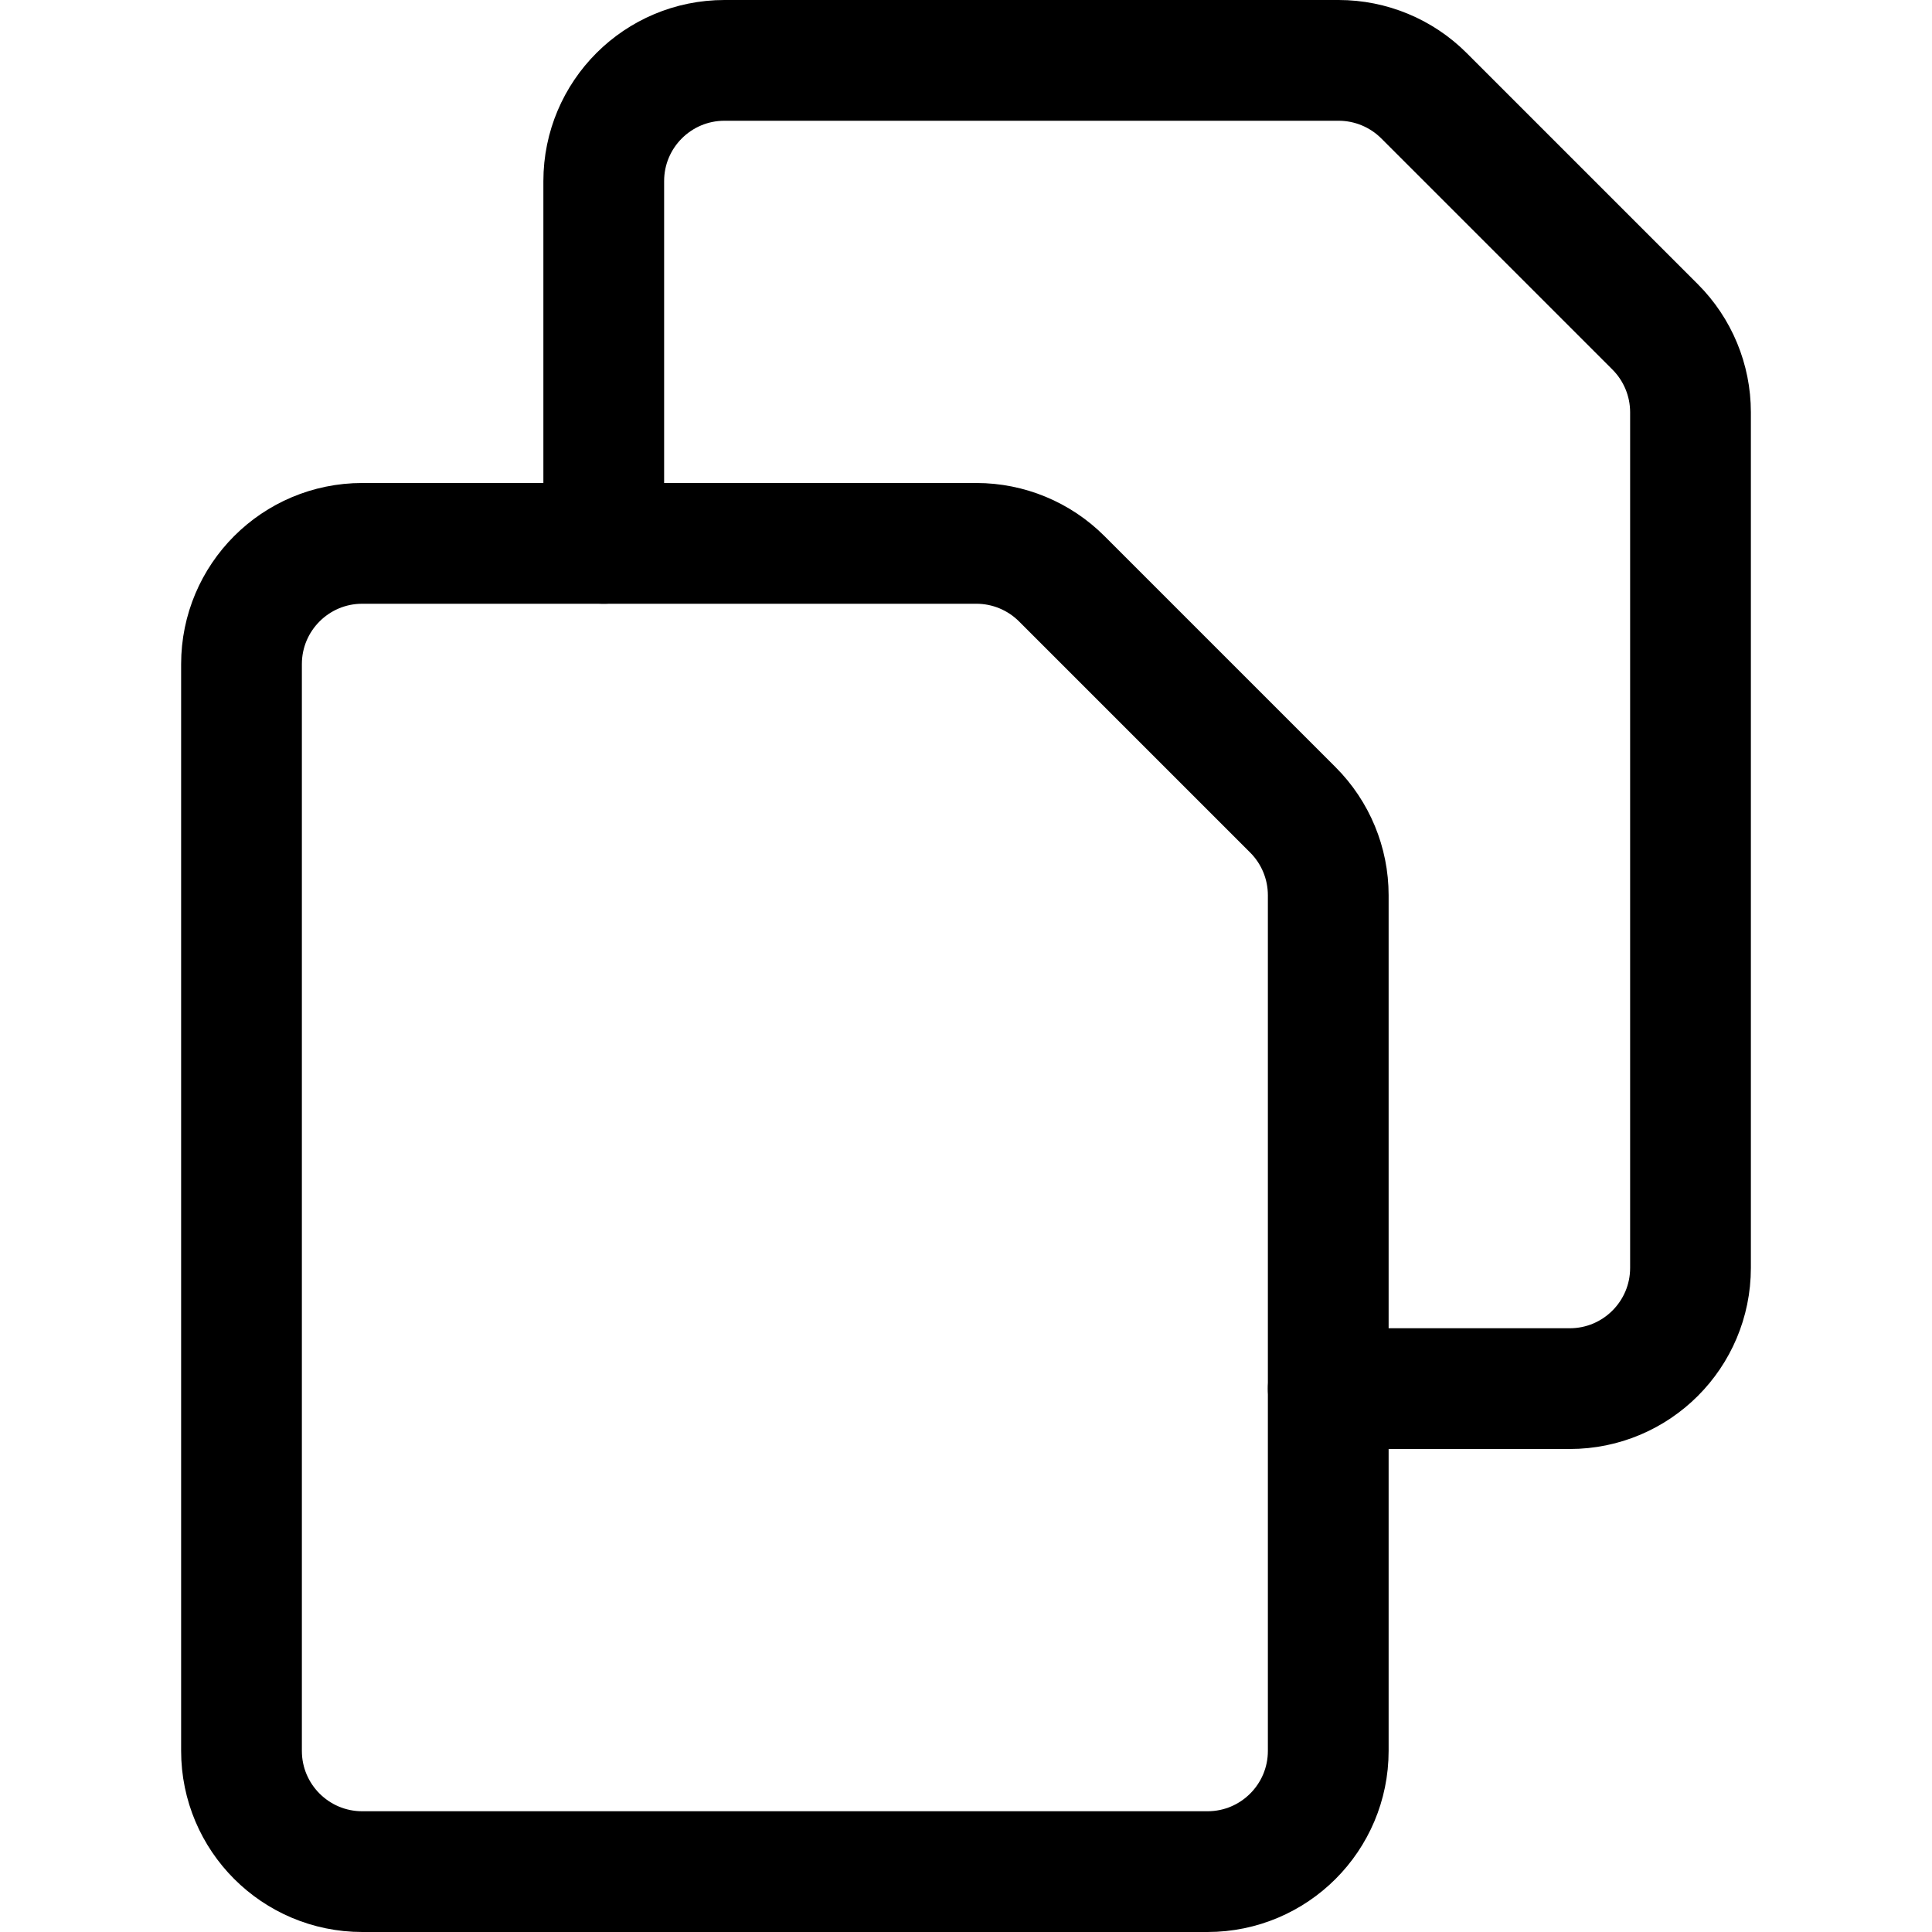
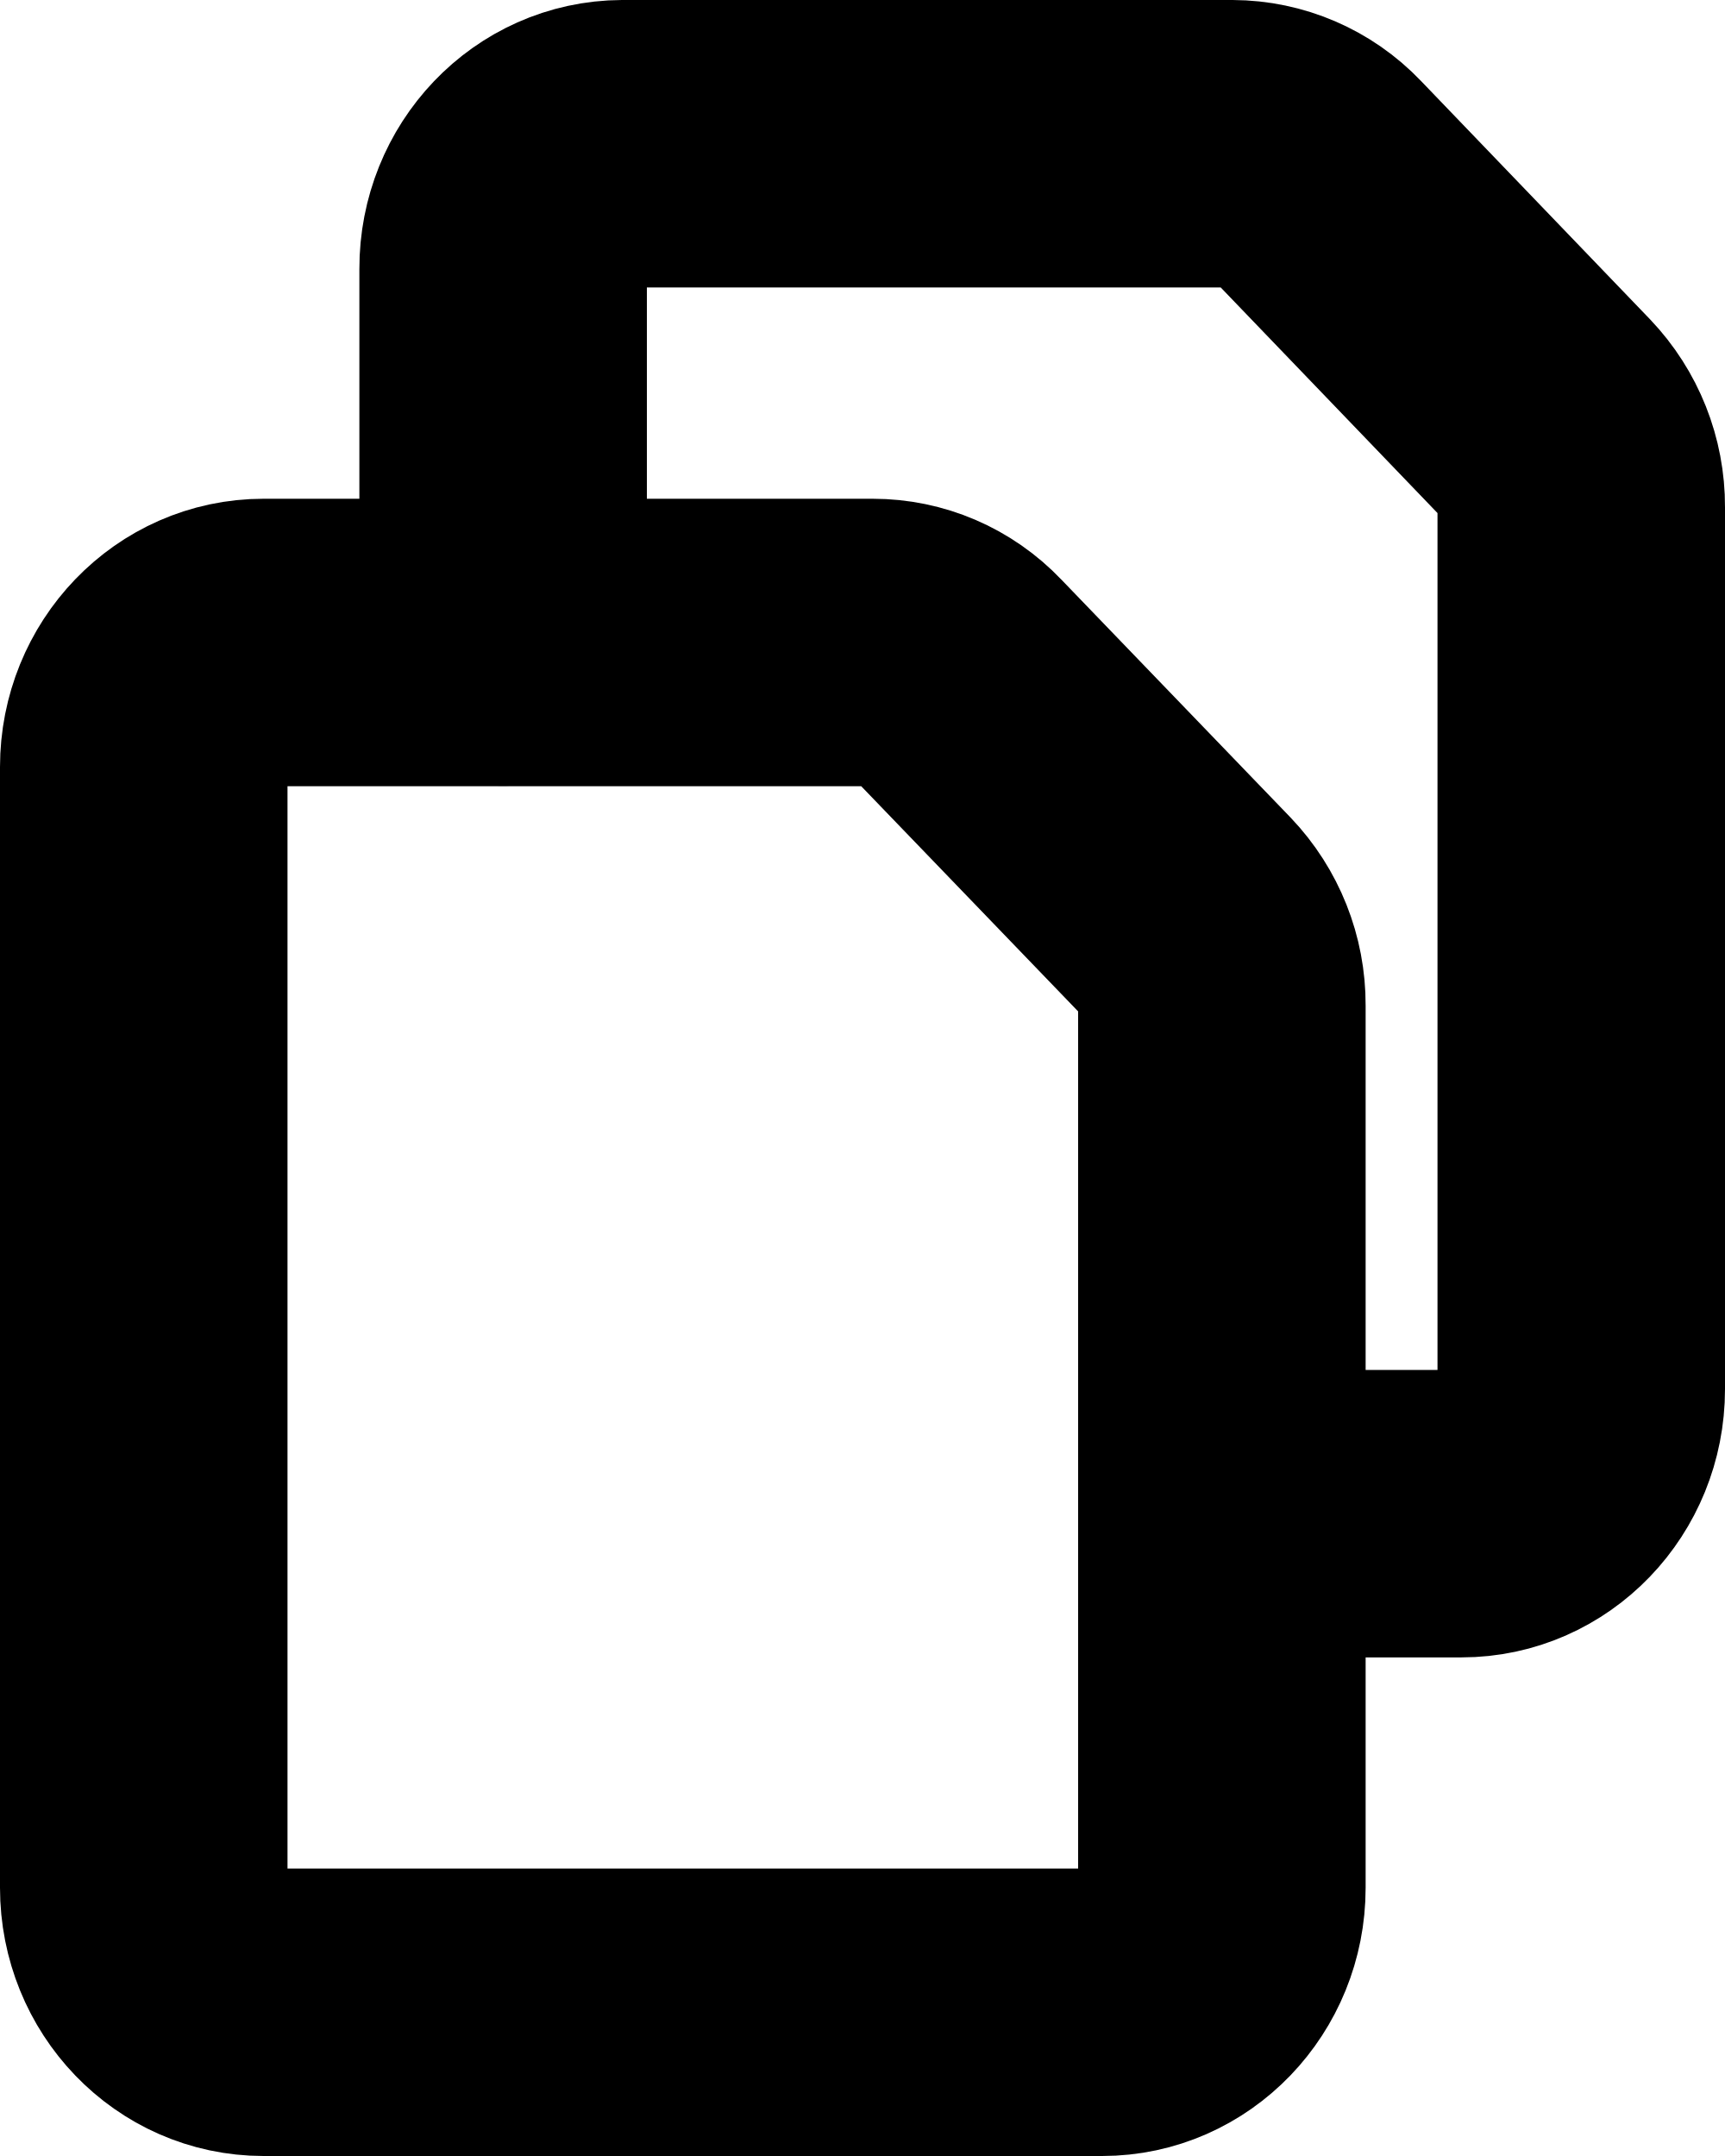
- <svg xmlns="http://www.w3.org/2000/svg" version="1.1" id="Layer_1" x="0" y="0" viewBox="0 0 24 24" xml:space="preserve">
-   <path vector-effect="non-scaling-stroke" d="M16.5 21.75a1.5 1.5 0 01-1.5 1.5H4.5a1.5 1.5 0 01-1.5-1.5V8.25a1.5 1.5 0 011.5-1.5h7.629a1.5 1.5 0 011.06.439l2.872 2.872a1.5 1.5 0 01.439 1.06V21.75z" fill="none" stroke="currentColor" stroke-width="1.5" stroke-linecap="round" stroke-linejoin="round" />
-   <path vector-effect="non-scaling-stroke" d="M7.5 6.75v-4.5A1.5 1.5 0 019 .75h7.629a1.5 1.5 0 011.06.439l2.872 2.872A1.5 1.5 0 0121 5.121V15.75a1.5 1.5 0 01-1.5 1.5h0-3" fill="none" stroke="currentColor" stroke-width="1.5" stroke-linecap="round" stroke-linejoin="round" />
+ <svg xmlns="http://www.w3.org/2000/svg" version="1.1" id="Layer_1" x="0" y="0" viewBox="0 0 12 15" xml:space="preserve">
+   <g id="common-file-double-2" transform="translate(-2 .25)" fill="none" stroke="currentColor" stroke-width="2" stroke-linecap="round" stroke-linejoin="round">
+     <path id="Path_326" d="M10.5 12.884c0 .478-.373.866-.833.866h0-5.834c-.46 0-.833-.388-.833-.866V5.086c0-.478.373-.866.833-.866h4.238c.222 0 .434.09.59.254l1.595 1.656a.884.884 0 01.244.614v6.14z" />
+     <path id="Path_327" d="M5.5 4.217V1.62c-.001-.479.37-.868.83-.87h4.242a.82.82 0 01.59.254l1.594 1.659a.884.884 0 01.244.614v6.138c0 .478-.373.866-.833.866h0H10.5" />
+   </g>
</svg>
